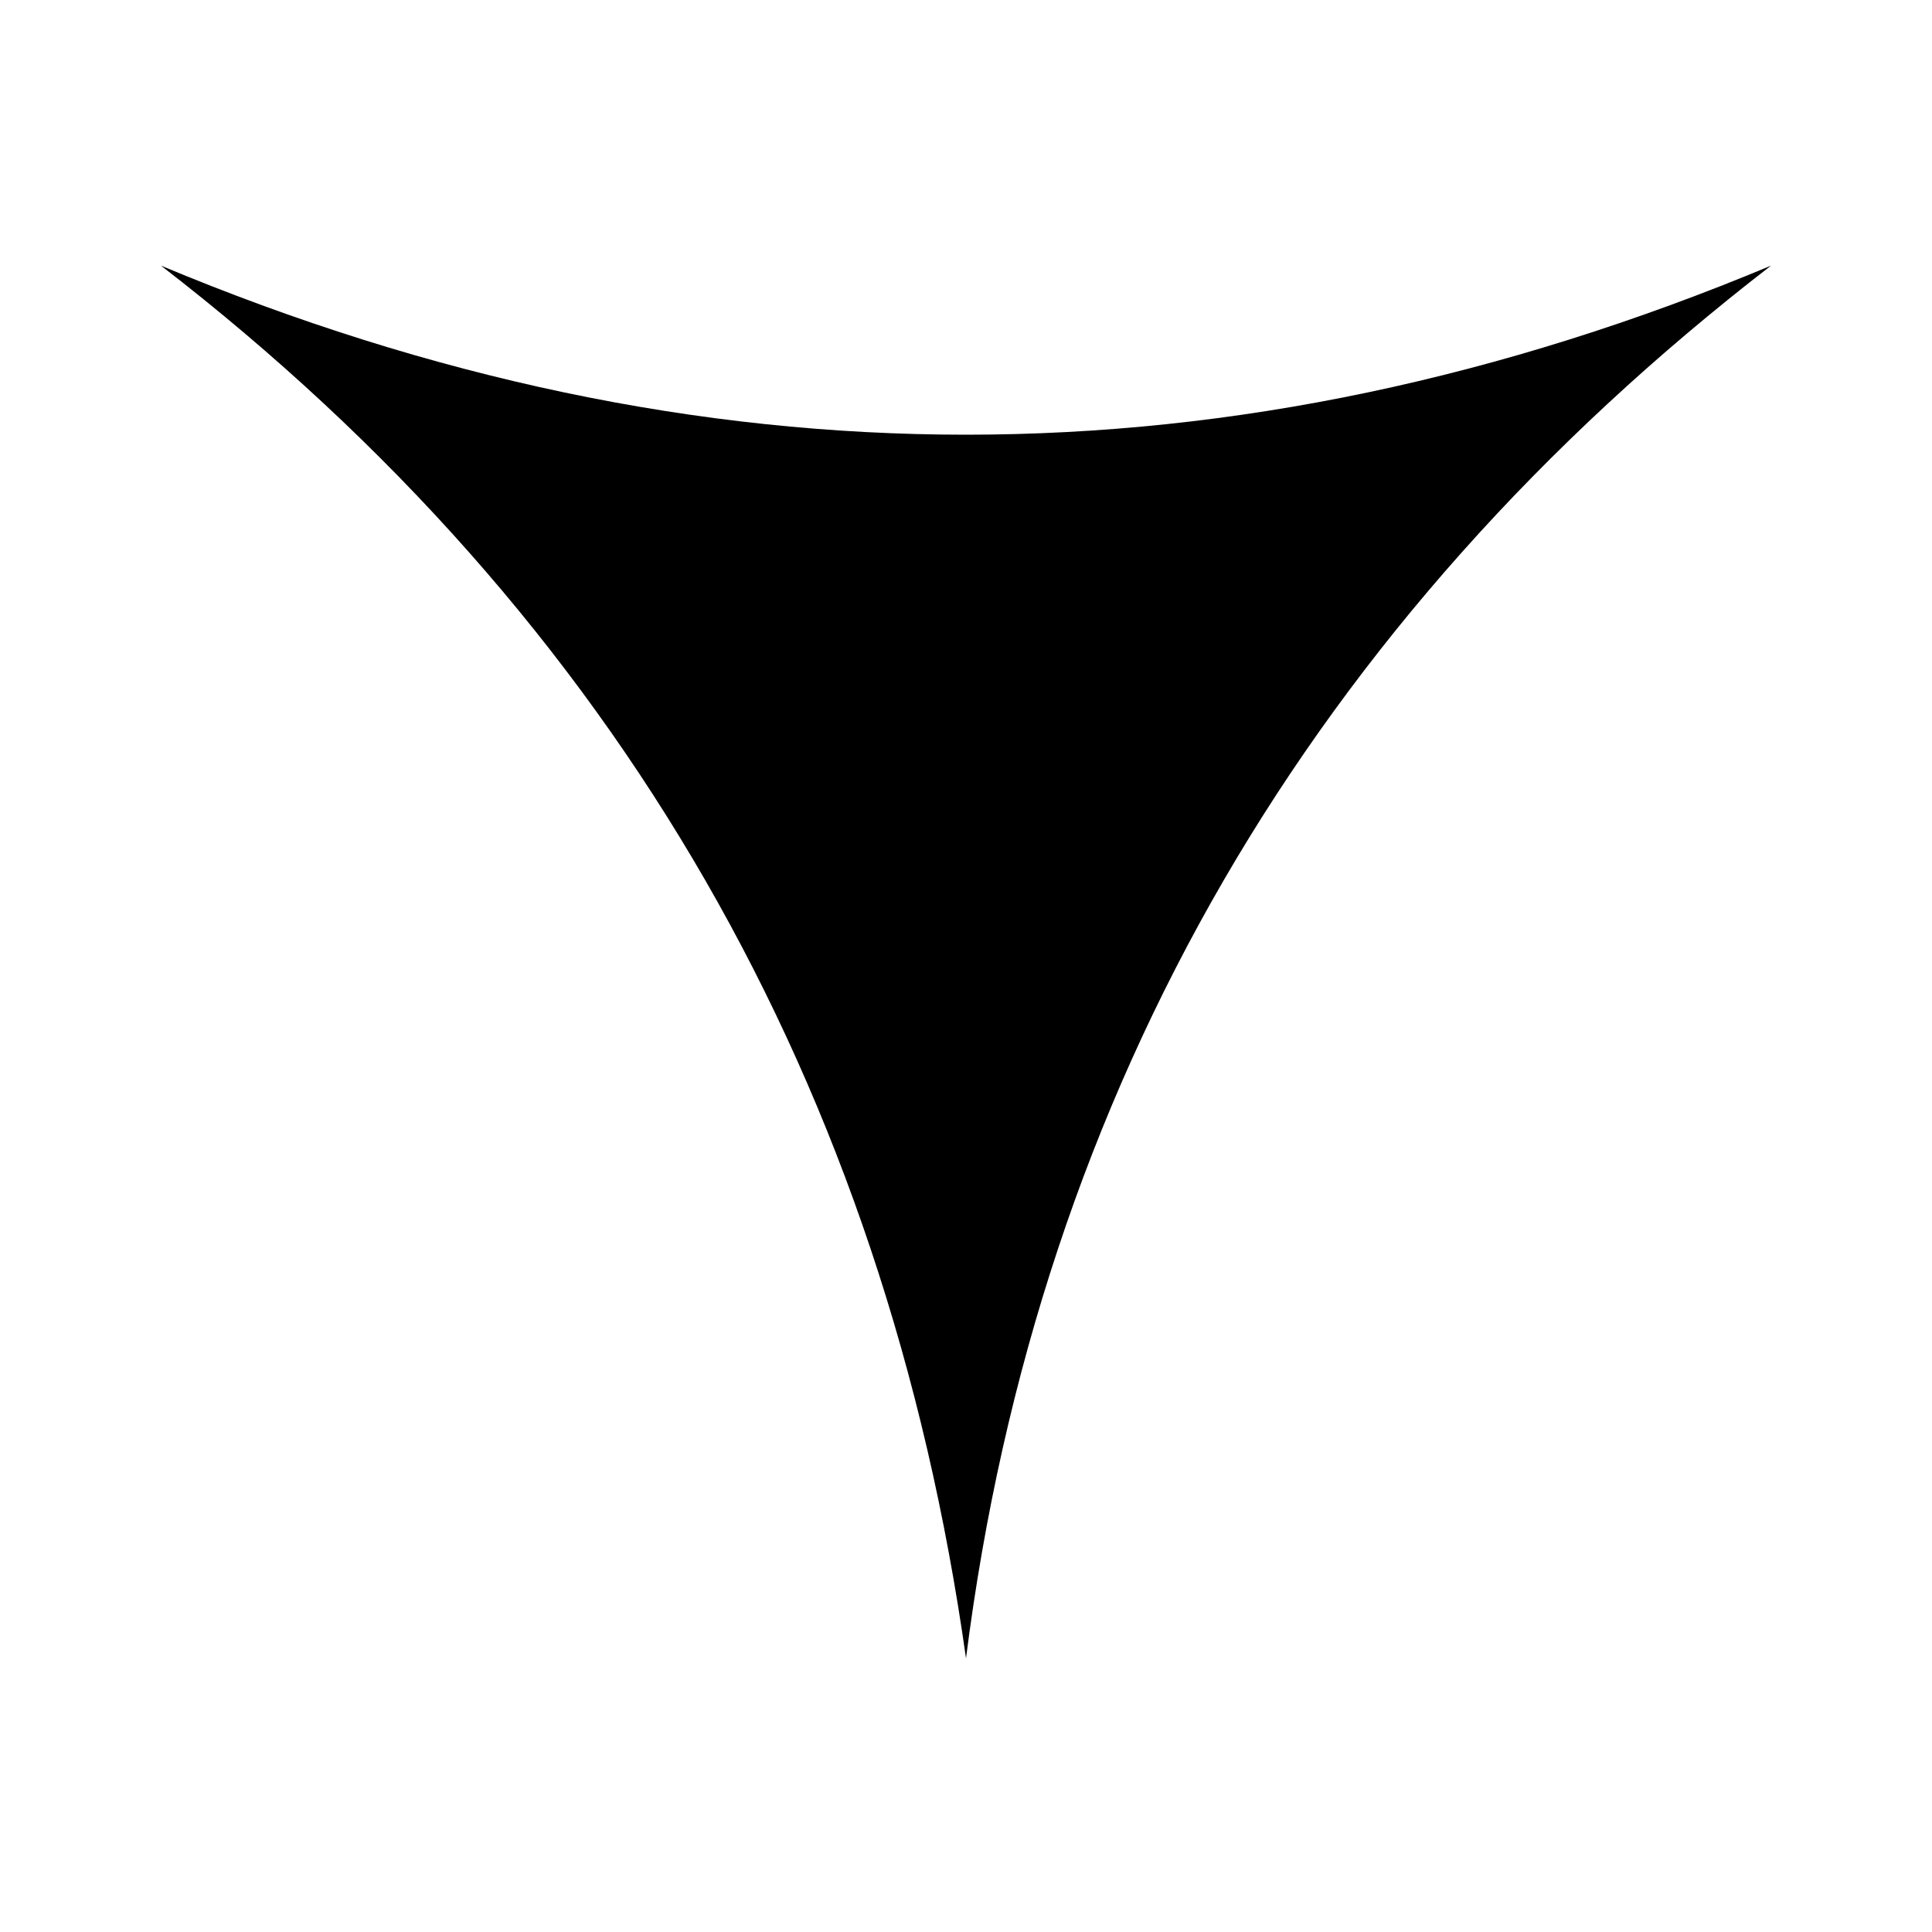
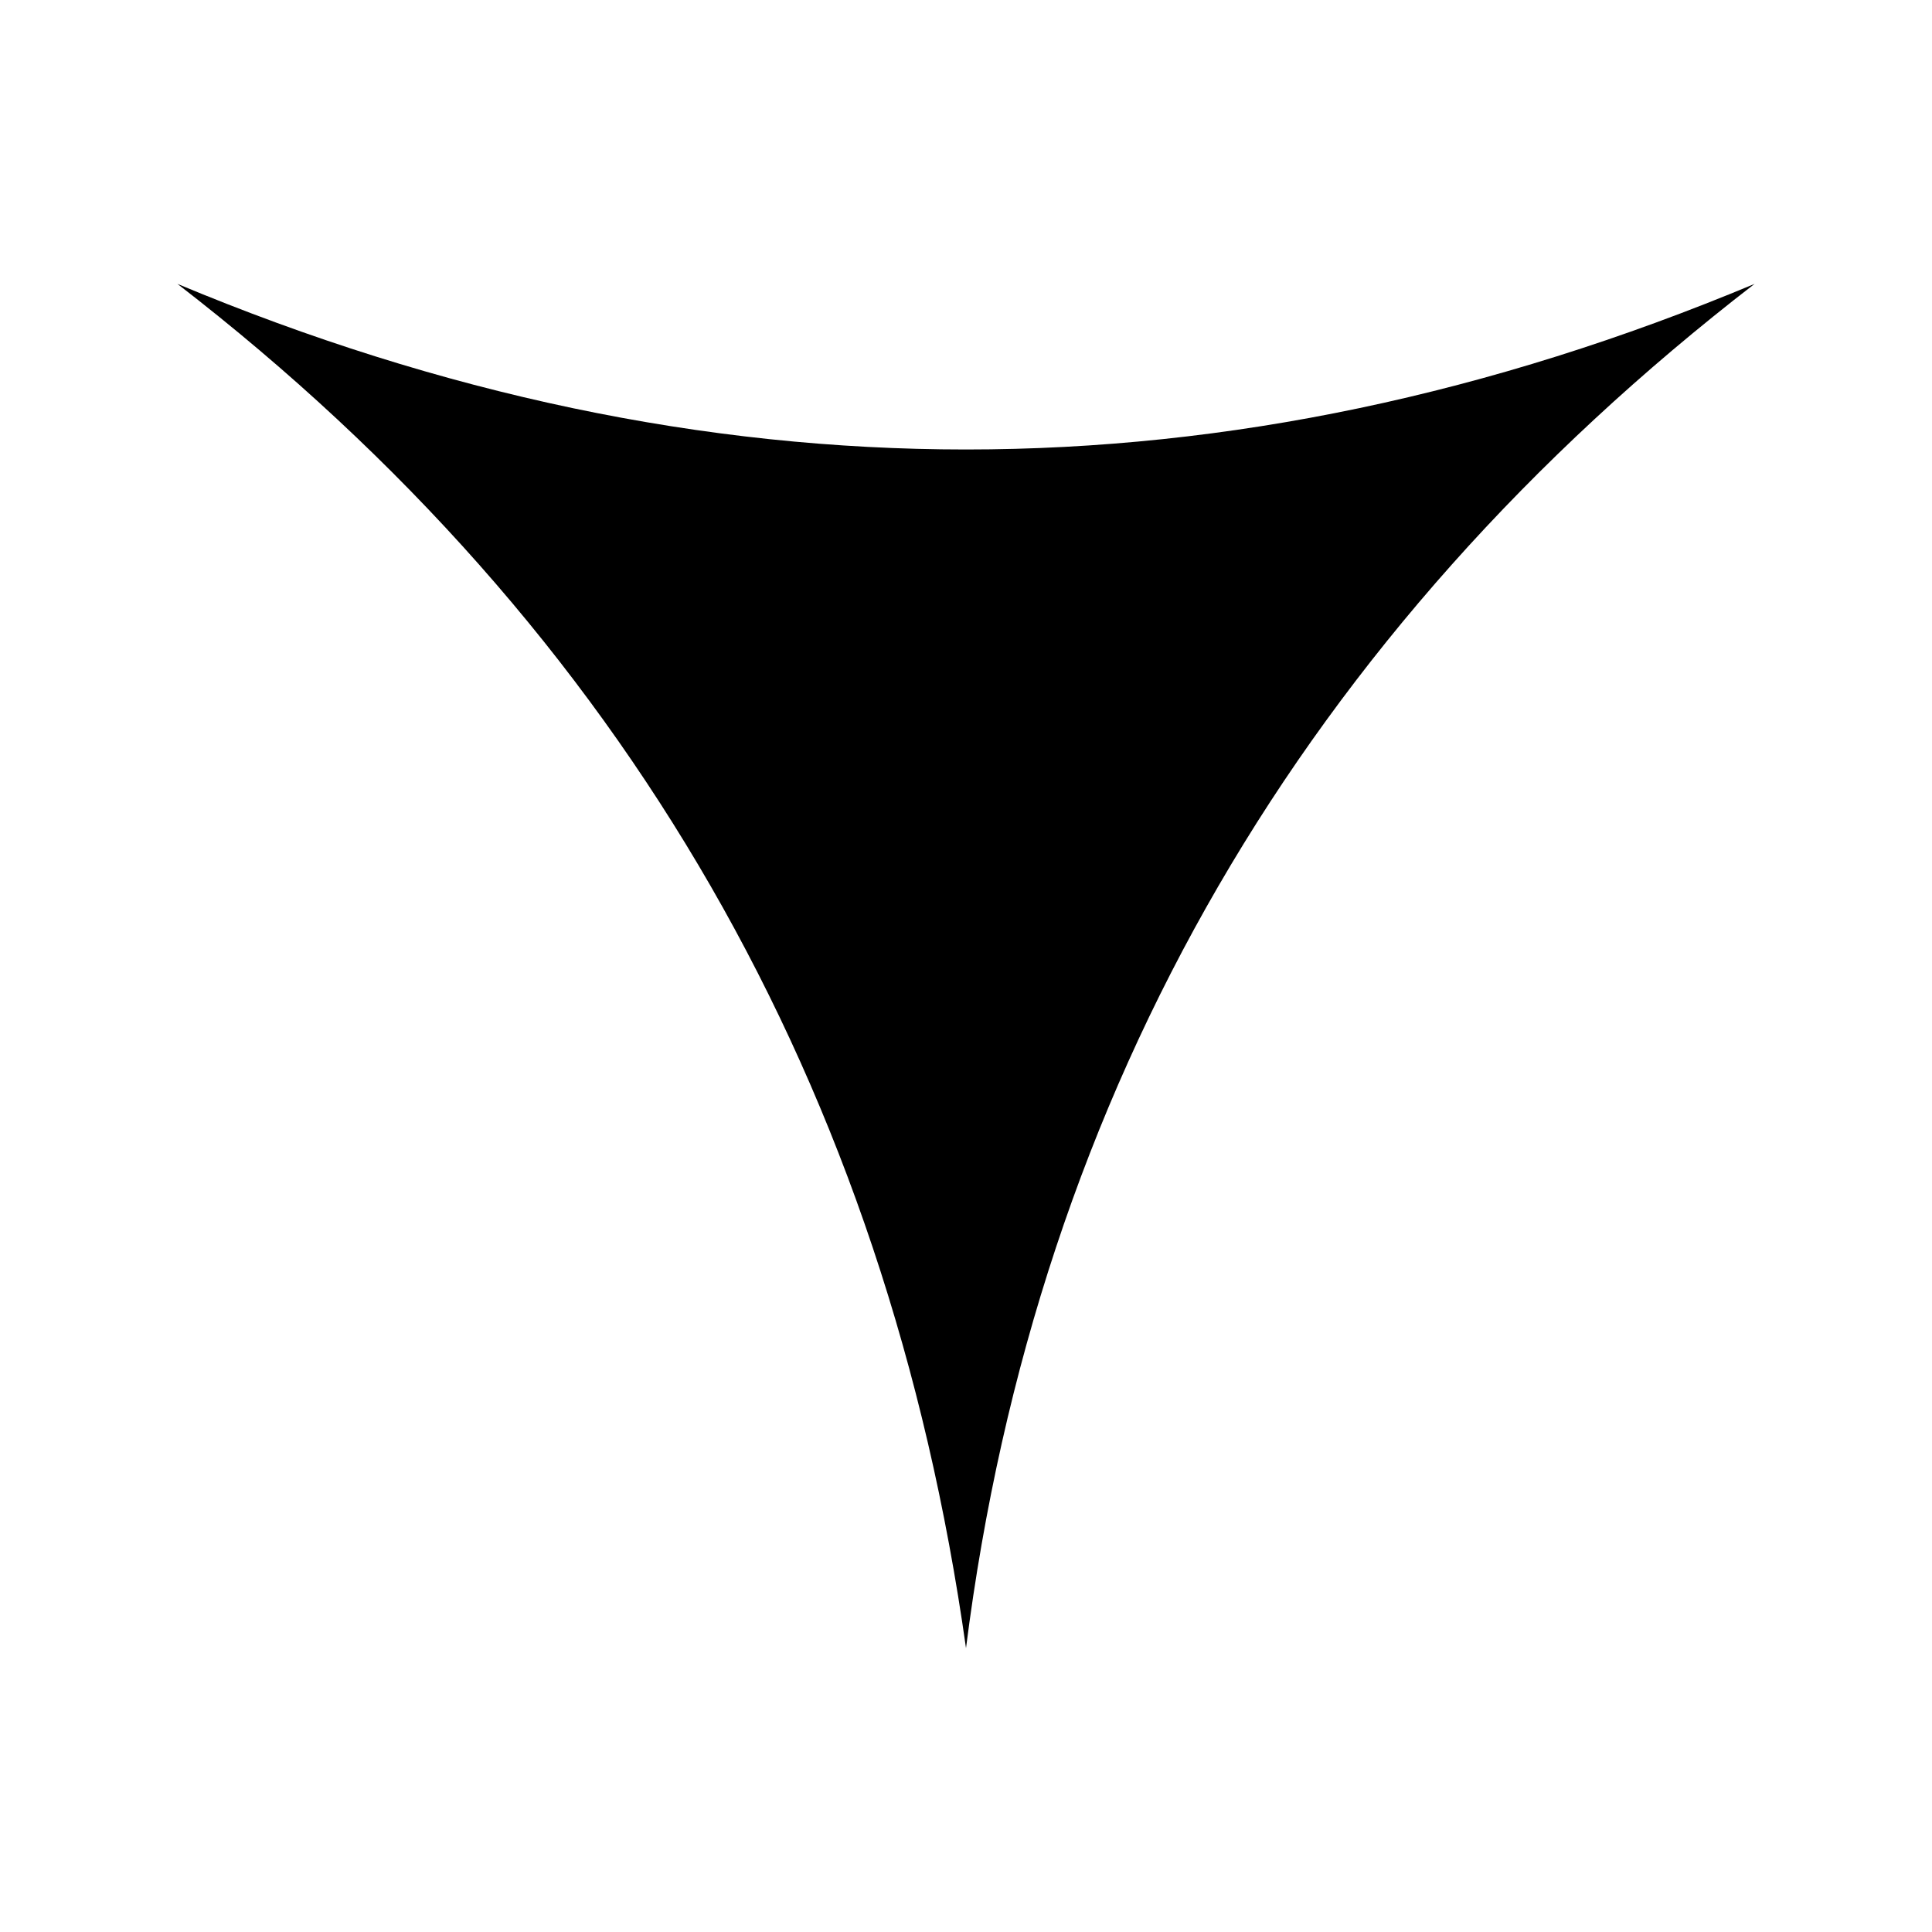
- <svg xmlns="http://www.w3.org/2000/svg" version="1.1" id="Layer_1" x="0px" y="0px" viewBox="-293 385 24 24" style="enable-background:new -293 385 24 24;" xml:space="preserve">
+ <svg xmlns="http://www.w3.org/2000/svg" version="1.1" id="Layer_1" x="0px" y="0px" viewBox="-207 299 196 196" style="enable-background:new -207 299 196 196;" xml:space="preserve">
  <g>
-     <path d="M-291,388.3c6.7,2.8,13.3,2.8,20,0c-5.7,4.4-9.1,10.2-10,17.3C-282,398.5-285.3,392.7-291,388.3z" />
+     <path d="M-189,327.8c53.6,22.4,106.4,22.4,160,0c-45.6,35.2-72.8,81.6-80,138.4C-117,409.4-143.4,363-189,327.8z" />
  </g>
</svg>
